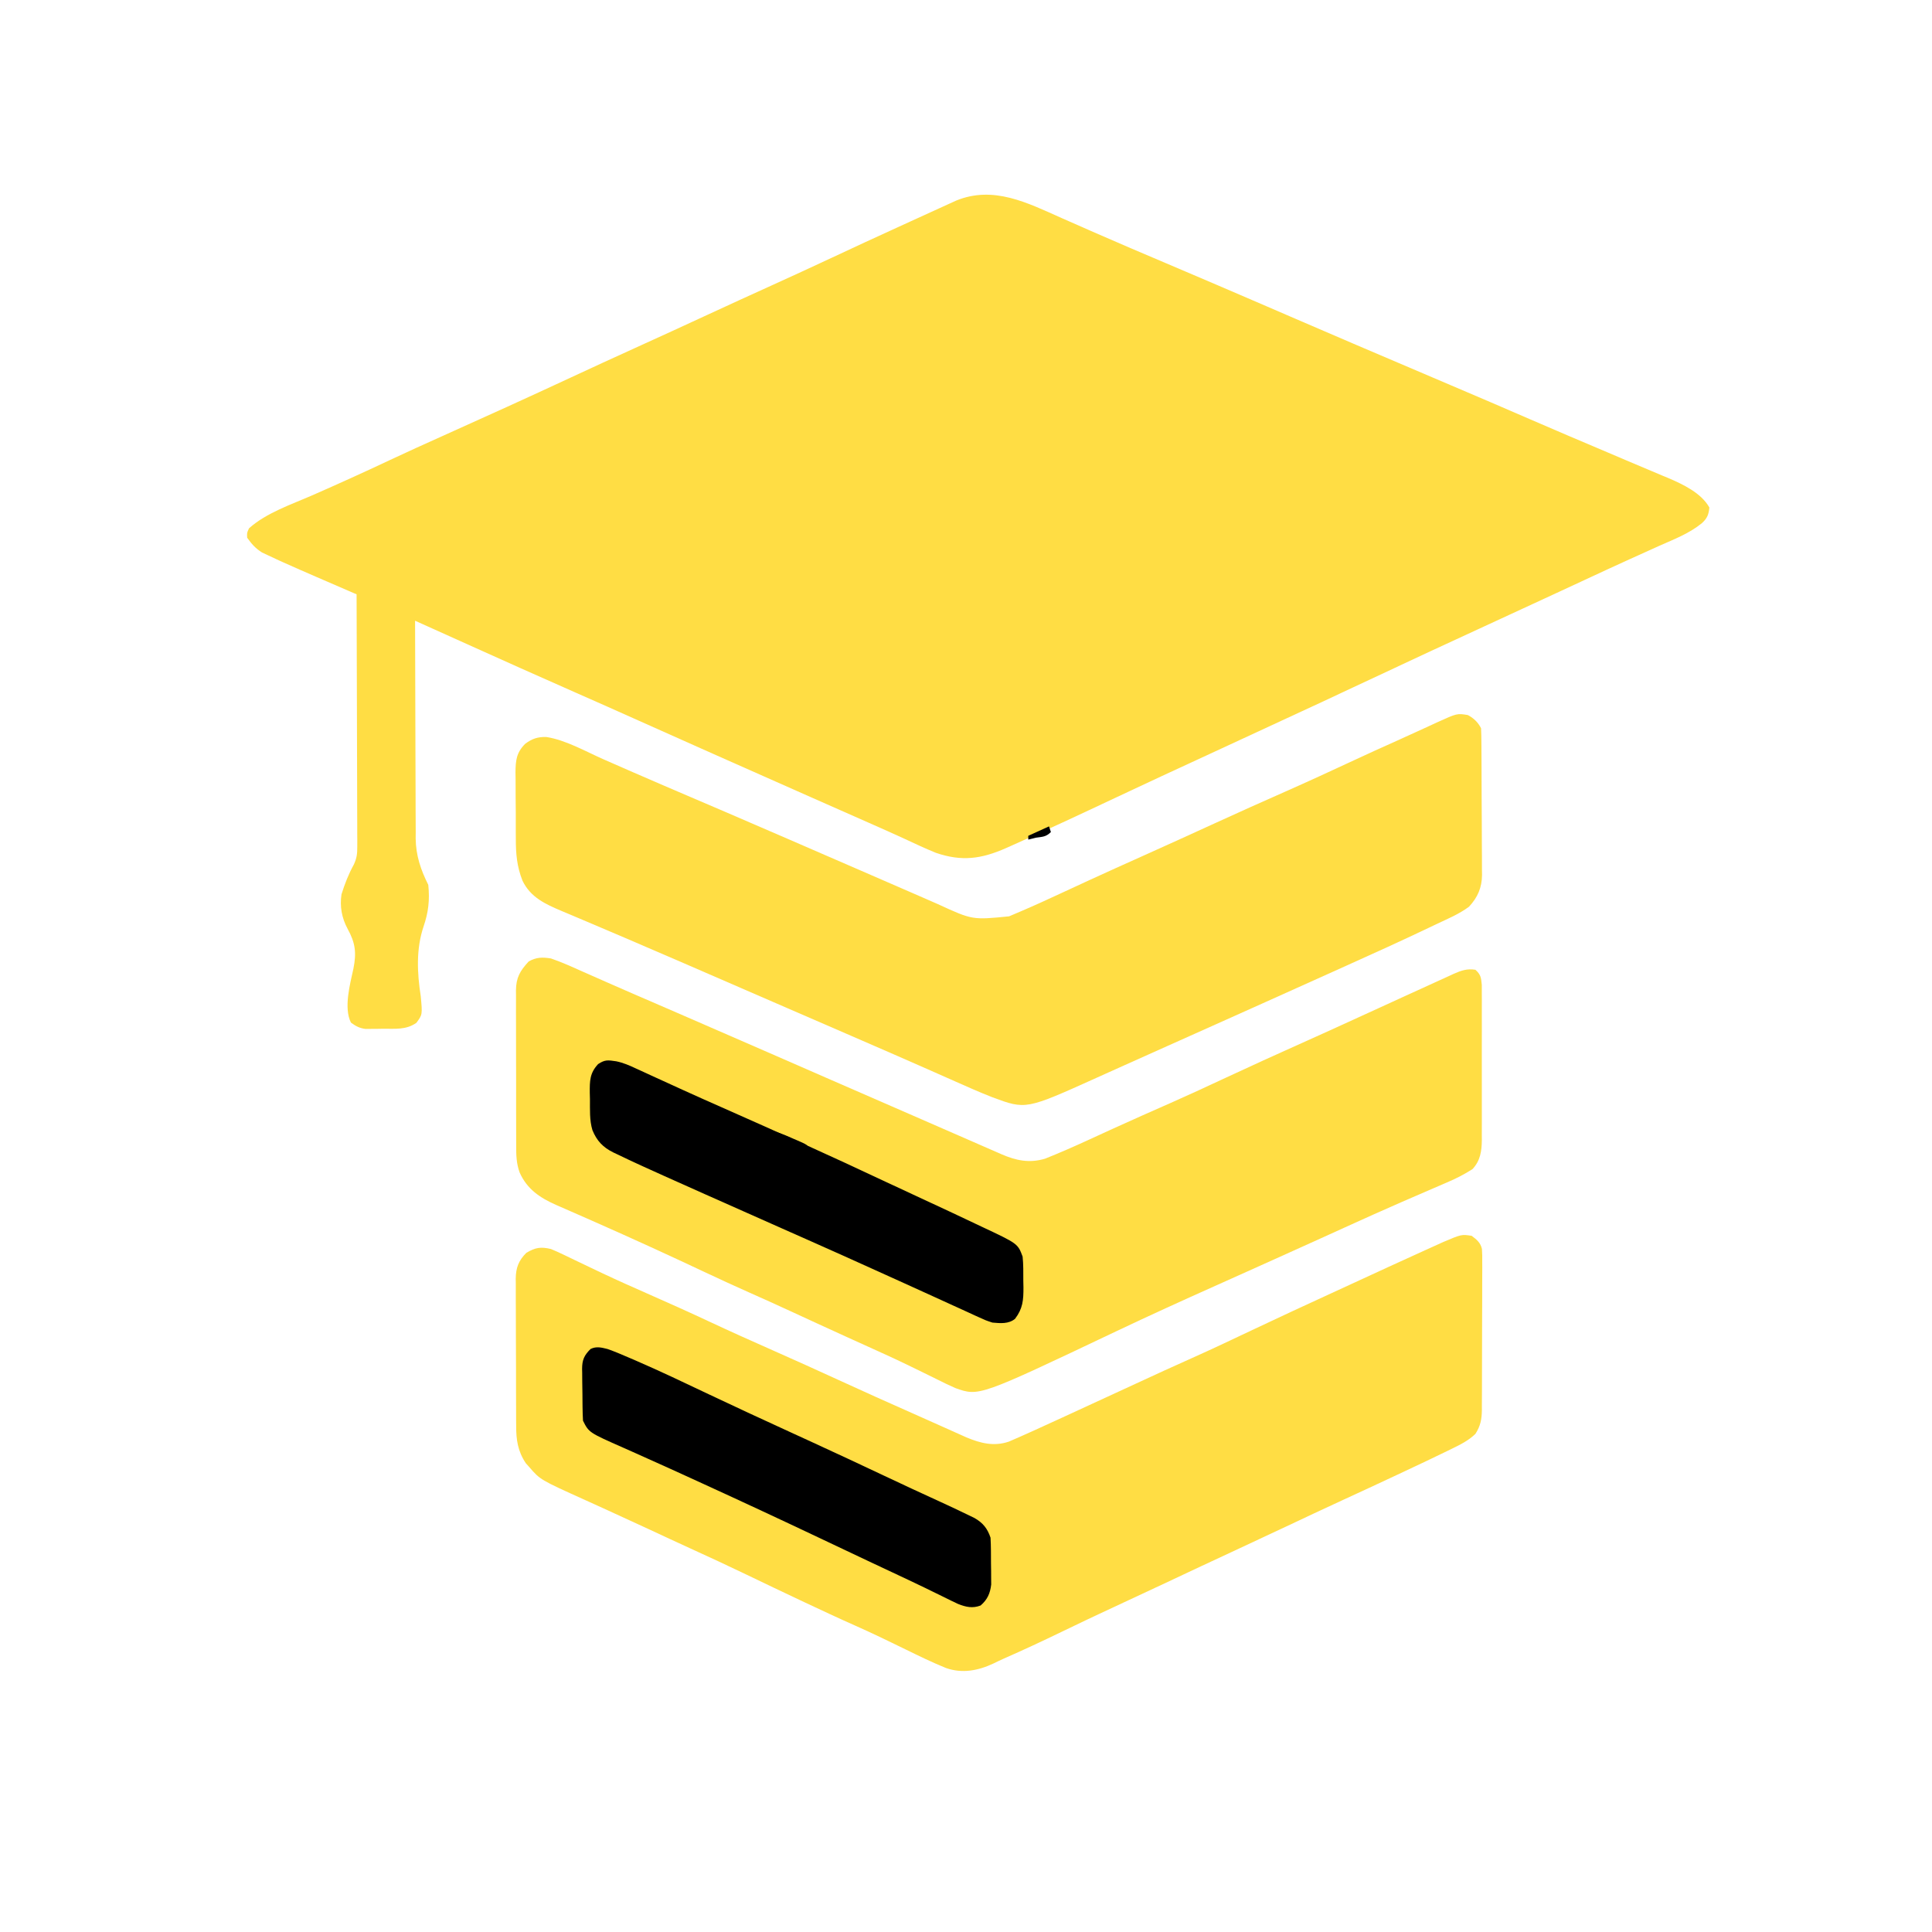
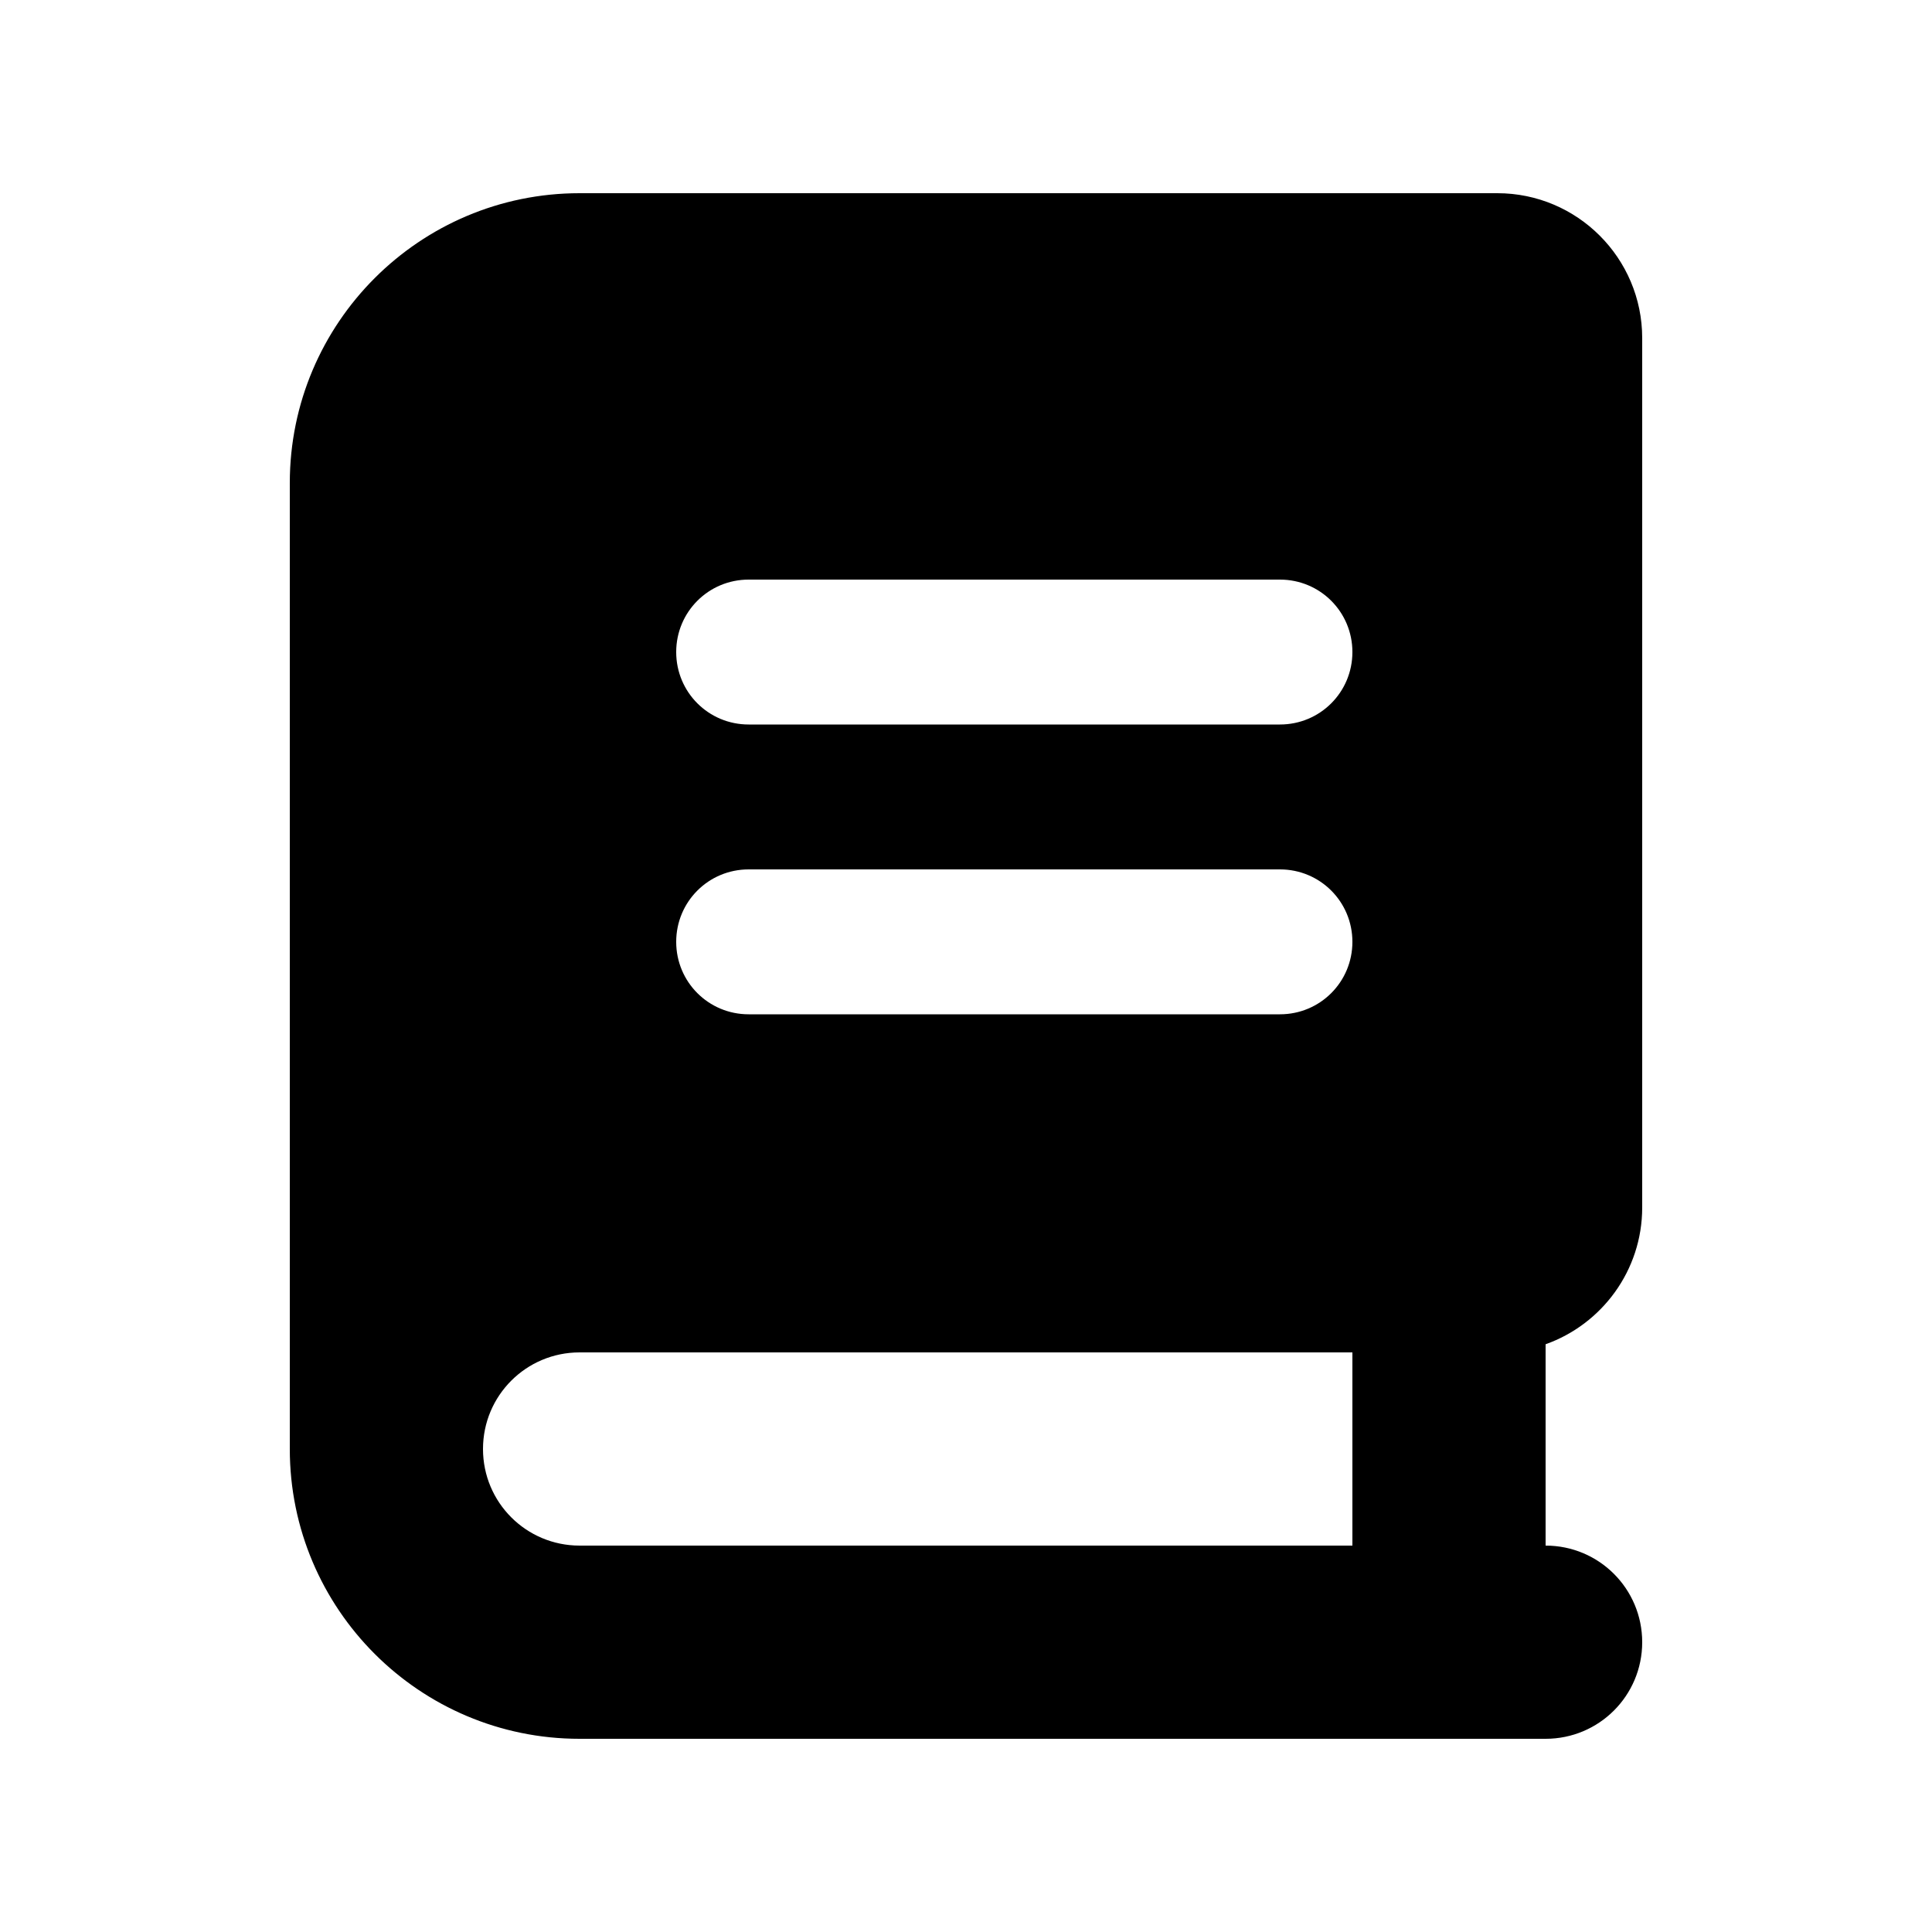
- <svg xmlns="http://www.w3.org/2000/svg" version="1.1" width="1024" height="1024">
-   <path d="M0 0 C337.92 0 675.84 0 1024 0 C1024 337.92 1024 675.84 1024 1024 C686.08 1024 348.16 1024 0 1024 C0 686.08 0 348.16 0 0 Z " fill="transparent" transform="translate(0,0)" />
-   <path d="M0 0 C5.045 2.243 10.103 4.456 15.16 6.674 C16.222 7.14 17.284 7.607 18.379 8.088 C30.515 13.414 42.714 18.59 54.913 23.767 C72.79 31.361 90.646 39.002 108.476 46.705 C112.714 48.536 116.953 50.366 121.191 52.197 C122.214 52.639 123.237 53.081 124.291 53.536 C134.2 57.815 144.117 62.078 154.038 66.33 C154.867 66.685 155.695 67.04 156.548 67.405 C173.194 74.538 189.86 81.625 206.525 88.715 C220.367 94.605 234.196 100.52 247.987 106.528 C261.629 112.459 275.328 118.257 289.023 124.065 C292.832 125.681 296.639 127.303 300.444 128.929 C304.433 130.634 308.431 132.314 312.434 133.985 C314.47 134.845 316.506 135.707 318.542 136.568 C319.466 136.949 320.391 137.329 321.343 137.721 C329.148 141.049 338.967 145.686 343.226 153.392 C342.868 157.159 342.056 159.162 339.253 161.689 C332.631 167.121 324.551 170.193 316.788 173.642 C315.052 174.427 313.316 175.213 311.581 176 C307.955 177.644 304.326 179.283 300.695 180.918 C292.861 184.453 285.069 188.081 277.276 191.707 C272.99 193.7 268.702 195.687 264.413 197.674 C263.566 198.066 262.718 198.459 261.845 198.864 C253.615 202.678 245.379 206.479 237.142 210.278 C195.599 229.435 195.599 229.435 154.167 248.831 C142.98 254.108 131.764 259.32 120.527 264.49 C114.023 267.483 107.53 270.499 101.038 273.517 C93.025 277.243 85.007 280.957 76.98 284.654 C61.098 291.97 45.228 299.306 29.413 306.767 C10.863 315.516 -7.714 324.197 -26.462 332.517 C-27.495 332.979 -28.529 333.441 -29.595 333.917 C-42.64 339.664 -53.012 341.126 -66.774 336.392 C-72.565 334.045 -78.211 331.365 -83.875 328.73 C-89.025 326.354 -94.214 324.065 -99.399 321.767 C-100.527 321.266 -101.655 320.765 -102.817 320.249 C-112.655 315.881 -122.504 311.539 -132.353 307.198 C-147.409 300.562 -162.445 293.882 -177.478 287.193 C-181.992 285.185 -186.508 283.178 -191.024 281.174 C-202.118 276.249 -213.203 271.305 -224.274 266.33 C-235.441 261.313 -246.635 256.357 -257.837 251.417 C-277.113 242.918 -296.345 234.325 -315.545 225.655 C-321.477 222.976 -327.412 220.304 -333.348 217.633 C-334.717 217.017 -334.717 217.017 -336.113 216.389 C-338.334 215.39 -340.554 214.391 -342.774 213.392 C-342.76 229.466 -342.718 245.539 -342.642 261.613 C-342.607 269.077 -342.582 276.541 -342.578 284.006 C-342.575 290.517 -342.555 297.029 -342.513 303.54 C-342.492 306.983 -342.479 310.425 -342.488 313.868 C-342.493 317.727 -342.467 321.584 -342.433 325.442 C-342.446 327.125 -342.446 327.125 -342.46 328.842 C-342.331 337.855 -339.791 345.359 -335.774 353.392 C-334.95 361.408 -335.697 367.934 -338.274 375.455 C-342.295 387.4 -341.681 400.055 -339.774 412.392 C-338.858 422.155 -338.858 422.155 -342.087 426.517 C-347.561 430.337 -353.213 429.612 -359.649 429.642 C-361.283 429.673 -361.283 429.673 -362.95 429.705 C-364.003 429.71 -365.056 429.715 -366.141 429.721 C-367.101 429.73 -368.062 429.739 -369.051 429.749 C-372.28 429.326 -374.153 428.295 -376.774 426.392 C-380.703 418.534 -377.216 405.928 -375.462 397.83 C-373.779 389.417 -374.389 384.224 -378.528 376.697 C-381.641 370.939 -382.743 364.834 -381.774 358.392 C-380.062 352.909 -378.001 347.602 -375.21 342.575 C-373.679 339.182 -373.403 337.049 -373.413 333.356 C-373.407 331.577 -373.407 331.577 -373.401 329.761 C-373.412 328.474 -373.422 327.186 -373.433 325.86 C-373.434 324.48 -373.434 323.099 -373.432 321.719 C-373.431 317.984 -373.449 314.249 -373.47 310.514 C-373.489 306.606 -373.49 302.698 -373.494 298.791 C-373.503 291.396 -373.528 284.001 -373.558 276.607 C-373.592 268.186 -373.608 259.765 -373.623 251.344 C-373.654 234.027 -373.707 216.71 -373.774 199.392 C-374.882 198.914 -375.99 198.436 -377.132 197.943 C-381.312 196.137 -385.49 194.326 -389.668 192.514 C-391.463 191.736 -393.259 190.959 -395.055 190.184 C-400.98 187.626 -406.889 185.039 -412.774 182.392 C-413.492 182.07 -414.211 181.747 -414.951 181.414 C-416.888 180.532 -418.813 179.626 -420.735 178.709 C-421.792 178.209 -422.85 177.71 -423.94 177.195 C-427.46 174.956 -429.336 172.776 -431.774 169.392 C-431.899 166.767 -431.899 166.767 -430.774 164.392 C-421.535 156.154 -408.299 151.757 -397.046 146.826 C-383.403 140.844 -369.843 134.707 -356.372 128.349 C-347.079 123.969 -337.72 119.747 -328.346 115.546 C-305.54 105.317 -282.788 94.976 -260.123 84.439 C-248.821 79.185 -237.503 73.972 -226.149 68.83 C-213.333 63.026 -200.553 57.147 -187.784 51.24 C-176.446 45.997 -165.09 40.796 -153.712 35.642 C-143.181 30.872 -132.681 26.043 -122.212 21.142 C-110.527 15.674 -98.825 10.246 -87.084 4.901 C-84.668 3.8 -82.253 2.697 -79.839 1.591 C-76.327 -0.017 -72.812 -1.62 -69.296 -3.22 C-67.922 -3.847 -66.548 -4.474 -65.176 -5.104 C-63.251 -5.986 -61.323 -6.862 -59.395 -7.737 C-57.731 -8.496 -57.731 -8.496 -56.034 -9.27 C-36.209 -17.406 -18.214 -8.1 0 0 Z " fill="#ffdd44" transform="translate(562.774,115.6076)" />
-   <path d="M0 0 C5.548 1.891 10.847 4.283 16.188 6.688 C17.75 7.376 19.314 8.064 20.878 8.75 C24.062 10.148 27.243 11.555 30.421 12.969 C34.575 14.816 38.74 16.633 42.914 18.434 C43.534 18.701 44.153 18.968 44.791 19.243 C45.404 19.508 46.016 19.772 46.647 20.044 C50.328 21.632 54.007 23.227 57.684 24.824 C62.591 26.955 67.5 29.083 72.41 31.207 C86.427 37.272 100.431 43.368 114.421 49.495 C124.964 54.111 135.512 58.715 146.062 63.312 C146.878 63.668 147.694 64.024 148.535 64.39 C152.694 66.202 156.853 68.015 161.012 69.827 C167.558 72.679 174.104 75.532 180.649 78.385 C183.864 79.787 187.079 81.188 190.294 82.589 C197.943 85.922 205.591 89.257 213.236 92.598 C216.866 94.184 220.496 95.769 224.126 97.354 C225.864 98.113 227.602 98.872 229.339 99.633 C231.741 100.683 234.144 101.732 236.547 102.781 C237.261 103.094 237.974 103.407 238.71 103.729 C246.491 107.121 253.594 108.626 261.961 106.109 C269.749 102.988 277.412 99.64 285.028 96.126 C288.607 94.475 292.192 92.837 295.777 91.199 C296.524 90.858 297.271 90.516 298.04 90.164 C308.174 85.539 318.365 81.043 328.555 76.544 C337.758 72.474 346.893 68.279 356 64 C370.47 57.259 384.991 50.638 399.567 44.129 C408.318 40.218 417.041 36.247 425.754 32.251 C430.158 30.232 434.566 28.22 438.973 26.209 C443.039 24.354 447.102 22.495 451.163 20.631 C455.528 18.628 459.899 16.638 464.273 14.655 C465.954 13.891 467.632 13.122 469.309 12.35 C471.645 11.275 473.988 10.214 476.332 9.156 C477.021 8.835 477.71 8.514 478.42 8.183 C482.407 6.405 485.638 5.28 490 6 C492.831 8.535 493.013 10.137 493.381 13.965 C493.399 15.603 493.4 17.242 493.388 18.88 C493.396 20.225 493.396 20.225 493.404 21.597 C493.417 24.561 493.409 27.524 493.398 30.488 C493.4 32.551 493.403 34.613 493.407 36.676 C493.412 41.001 493.405 45.326 493.391 49.651 C493.374 55.186 493.384 60.72 493.402 66.255 C493.413 70.516 493.409 74.778 493.401 79.039 C493.399 81.079 493.402 83.119 493.409 85.159 C493.417 88.017 493.405 90.874 493.388 93.732 C493.394 94.57 493.4 95.408 493.407 96.272 C493.344 102.106 492.62 107.195 488.463 111.645 C484.08 114.472 479.626 116.727 474.824 118.758 C474.039 119.098 473.254 119.439 472.444 119.79 C470.749 120.524 469.052 121.255 467.354 121.982 C462.733 123.962 458.125 125.971 453.516 127.977 C452.561 128.391 451.607 128.805 450.623 129.232 C440.683 133.556 430.806 138.016 420.938 142.5 C419.183 143.296 417.428 144.093 415.673 144.889 C413.045 146.081 410.418 147.274 407.79 148.467 C399.323 152.311 390.846 156.129 382.365 159.943 C379.879 161.061 377.393 162.18 374.907 163.299 C367.41 166.672 359.912 170.041 352.407 173.396 C334.632 181.342 316.921 189.391 299.335 197.746 C226.89 232.159 226.89 232.159 214.448 227.738 C211.087 226.278 207.803 224.668 204.53 223.021 C202.316 221.908 200.092 220.821 197.863 219.74 C195.537 218.612 193.212 217.483 190.891 216.347 C183.226 212.596 175.468 209.065 167.688 205.562 C164.971 204.335 162.255 203.105 159.539 201.875 C158.856 201.566 158.172 201.256 157.468 200.938 C152.082 198.497 146.707 196.034 141.336 193.562 C140.52 193.187 139.704 192.812 138.863 192.425 C134.928 190.613 130.993 188.8 127.059 186.985 C119.675 183.582 112.276 180.222 104.84 176.934 C96.842 173.396 88.91 169.73 81 166 C61.957 157.032 42.831 148.298 23.578 139.789 C22.883 139.482 22.189 139.174 21.473 138.857 C17.683 137.181 13.889 135.514 10.091 133.857 C8.47 133.146 6.848 132.434 5.227 131.723 C4.476 131.397 3.725 131.072 2.951 130.737 C-5.725 126.919 -12.612 122.358 -16.58 113.455 C-18.329 108.648 -18.43 104.171 -18.404 99.099 C-18.411 98.142 -18.418 97.185 -18.425 96.199 C-18.443 93.057 -18.439 89.915 -18.434 86.773 C-18.438 84.58 -18.443 82.386 -18.449 80.192 C-18.458 75.604 -18.456 71.017 -18.446 66.429 C-18.435 60.553 -18.455 54.678 -18.484 48.802 C-18.502 44.276 -18.502 39.75 -18.496 35.224 C-18.496 33.057 -18.502 30.891 -18.515 28.724 C-18.53 25.696 -18.519 22.67 -18.502 19.642 C-18.511 18.751 -18.521 17.859 -18.531 16.94 C-18.451 10.172 -16.426 6.634 -11.812 1.625 C-7.778 -0.706 -4.489 -0.724 0 0 Z " fill="#ffdd44" transform="translate(292,508)" />
-   <path d="M0 0 C2.683 1.986 4.668 3.59 5.458 6.944 C5.637 9.343 5.653 11.696 5.615 14.101 C5.621 15.009 5.626 15.917 5.632 16.853 C5.644 19.849 5.62 22.844 5.594 25.84 C5.592 27.926 5.592 30.012 5.594 32.098 C5.592 36.468 5.574 40.838 5.542 45.209 C5.502 50.805 5.498 56.401 5.505 61.998 C5.509 66.306 5.496 70.613 5.479 74.92 C5.472 76.984 5.469 79.047 5.47 81.11 C5.468 83.997 5.447 86.883 5.42 89.769 C5.423 90.619 5.426 91.468 5.429 92.344 C5.358 97.3 4.717 100.694 2 105 C-1.619 108.47 -5.812 110.602 -10.289 112.766 C-10.989 113.109 -11.688 113.453 -12.409 113.807 C-20.026 117.535 -27.695 121.153 -35.375 124.75 C-36.872 125.453 -38.37 126.156 -39.867 126.859 C-49.591 131.422 -59.336 135.937 -69.096 140.423 C-78.782 144.882 -88.428 149.426 -98.072 153.974 C-107.701 158.513 -117.34 163.027 -127 167.5 C-138.081 172.631 -149.134 177.819 -160.179 183.028 C-169.915 187.618 -179.667 192.171 -189.438 196.688 C-198.668 200.955 -207.848 205.317 -217 209.75 C-227.246 214.71 -237.538 219.524 -247.965 224.089 C-249.795 224.908 -251.601 225.781 -253.402 226.66 C-261.483 230.472 -269.961 232.123 -278.617 229.08 C-285.946 226.101 -293.052 222.639 -300.151 219.156 C-308.938 214.849 -317.739 210.587 -326.688 206.625 C-335.748 202.607 -344.721 198.411 -353.688 194.188 C-354.424 193.84 -355.161 193.493 -355.92 193.136 C-365.342 188.695 -374.743 184.213 -384.125 179.688 C-393.968 174.941 -403.877 170.356 -413.82 165.824 C-421.441 162.349 -429.032 158.812 -436.624 155.273 C-443.619 152.018 -450.629 148.798 -457.652 145.605 C-460.155 144.465 -462.657 143.325 -465.159 142.184 C-466.783 141.446 -468.408 140.709 -470.034 139.975 C-493.668 129.3 -493.668 129.3 -499.438 122.625 C-500.055 121.937 -500.672 121.248 -501.309 120.539 C-505.593 114.108 -506.446 108.095 -506.42 100.574 C-506.428 99.667 -506.437 98.76 -506.446 97.826 C-506.469 94.851 -506.47 91.877 -506.469 88.902 C-506.476 86.823 -506.484 84.744 -506.492 82.664 C-506.505 78.316 -506.507 73.968 -506.501 69.62 C-506.495 64.056 -506.526 58.493 -506.566 52.929 C-506.592 48.638 -506.595 44.348 -506.591 40.058 C-506.593 38.006 -506.603 35.955 -506.62 33.904 C-506.643 31.034 -506.633 28.166 -506.615 25.297 C-506.628 24.455 -506.642 23.614 -506.655 22.747 C-506.573 16.962 -505.153 13.129 -501 9 C-496.136 6.17 -493.392 5.732 -488 7 C-485.716 7.939 -483.465 8.959 -481.242 10.035 C-480.594 10.345 -479.946 10.655 -479.279 10.975 C-477.876 11.646 -476.475 12.321 -475.076 12.998 C-471.273 14.837 -467.457 16.65 -463.641 18.461 C-462.848 18.837 -462.056 19.214 -461.239 19.602 C-452.766 23.61 -444.203 27.409 -435.625 31.188 C-425.034 35.858 -414.482 40.588 -404 45.5 C-392.779 50.755 -381.48 55.814 -370.149 60.825 C-358.707 65.886 -347.308 71.031 -335.938 76.25 C-322.448 82.44 -308.916 88.523 -295.338 94.521 C-291.736 96.117 -288.139 97.725 -284.543 99.336 C-283.3 99.892 -282.057 100.447 -280.814 101.003 C-278.459 102.056 -276.105 103.111 -273.752 104.169 C-272.693 104.642 -271.634 105.114 -270.543 105.602 C-269.615 106.017 -268.687 106.433 -267.731 106.862 C-260.304 109.957 -253.234 111.75 -245.357 109.116 C-244.003 108.525 -244.003 108.525 -242.621 107.922 C-241.571 107.466 -240.522 107.01 -239.44 106.541 C-238.305 106.032 -237.17 105.524 -236 105 C-234.805 104.465 -233.611 103.93 -232.38 103.379 C-228.307 101.543 -224.247 99.678 -220.188 97.812 C-218.669 97.116 -217.15 96.42 -215.631 95.724 C-203.089 89.975 -190.565 84.187 -178.042 78.397 C-168.199 73.847 -158.354 69.303 -148.444 64.899 C-137.149 59.871 -125.993 54.531 -114.812 49.255 C-101.494 42.971 -88.154 36.74 -74.754 30.629 C-69.713 28.33 -64.684 26.007 -59.657 23.678 C-49.232 18.851 -38.789 14.061 -28.326 9.317 C-26.955 8.695 -25.584 8.072 -24.214 7.448 C-22.295 6.574 -20.374 5.704 -18.453 4.836 C-17.351 4.336 -16.249 3.837 -15.114 3.322 C-5.395 -0.803 -5.395 -0.803 0 0 Z " fill="#ffdd44" transform="translate(780,655)" />
-   <path d="M0 0 C3.042 1.588 5.452 3.903 7 7 C7.114 9.612 7.168 12.198 7.177 14.811 C7.184 15.618 7.19 16.425 7.197 17.256 C7.217 19.933 7.228 22.611 7.238 25.289 C7.242 26.204 7.246 27.119 7.251 28.062 C7.272 32.908 7.286 37.754 7.295 42.6 C7.306 47.597 7.341 52.593 7.38 57.59 C7.407 61.438 7.415 65.287 7.418 69.136 C7.423 70.977 7.435 72.818 7.453 74.659 C7.478 77.244 7.477 79.828 7.47 82.413 C7.489 83.543 7.489 83.543 7.509 84.696 C7.443 91.453 5.211 96.619 0.613 101.57 C-4.652 105.509 -10.891 108.076 -16.812 110.875 C-18.199 111.538 -19.586 112.201 -20.973 112.864 C-35.458 119.77 -50.073 126.392 -64.71 132.97 C-67.943 134.424 -71.174 135.881 -74.406 137.338 C-85.266 142.235 -96.132 147.12 -107 152 C-107.677 152.304 -108.353 152.608 -109.05 152.921 C-120.994 158.283 -132.944 163.633 -144.895 168.98 C-145.669 169.327 -146.444 169.674 -147.242 170.031 C-151.242 171.821 -155.242 173.61 -159.243 175.398 C-166.75 178.754 -174.256 182.113 -181.754 185.487 C-185.162 187.021 -188.572 188.552 -191.981 190.083 C-193.588 190.806 -195.195 191.529 -196.801 192.254 C-234.265 209.159 -234.265 209.159 -251.958 202.597 C-258.712 199.97 -265.329 197.021 -271.948 194.074 C-275.501 192.492 -279.058 190.922 -282.615 189.351 C-284.501 188.518 -286.387 187.684 -288.273 186.85 C-299.058 182.083 -309.872 177.384 -320.688 172.688 C-322.668 171.827 -324.648 170.967 -326.629 170.106 C-338.069 165.137 -349.512 160.173 -360.959 155.217 C-369.103 151.691 -377.243 148.157 -385.383 144.621 C-415.2 131.664 -415.2 131.664 -445.062 118.812 C-446.099 118.368 -446.099 118.368 -447.157 117.915 C-453.804 115.067 -460.455 112.227 -467.118 109.416 C-469.735 108.312 -472.351 107.203 -474.967 106.093 C-476.743 105.342 -478.523 104.597 -480.303 103.853 C-488.964 100.179 -496.822 96.635 -501.086 87.733 C-504.043 80.223 -504.614 73.509 -504.602 65.484 C-504.61 64.229 -504.619 62.974 -504.628 61.681 C-504.642 58.376 -504.636 55.071 -504.624 51.766 C-504.625 49.074 -504.663 46.383 -504.7 43.692 C-504.737 40.456 -504.729 37.22 -504.727 33.984 C-504.745 32.786 -504.763 31.588 -504.782 30.354 C-504.712 23.955 -504.276 19.917 -499.678 15.27 C-496.074 12.541 -493.01 11.491 -488.423 11.625 C-478.142 13.215 -467.652 19.258 -458.154 23.442 C-453.893 25.317 -449.628 27.182 -445.363 29.047 C-444.003 29.642 -444.003 29.642 -442.615 30.249 C-431.414 35.139 -420.175 39.943 -408.938 44.75 C-404.733 46.549 -400.529 48.349 -396.324 50.148 C-395.324 50.577 -394.324 51.005 -393.293 51.446 C-382.024 56.272 -370.776 61.144 -359.533 66.03 C-353.841 68.504 -348.147 70.975 -342.453 73.445 C-341.324 73.935 -340.195 74.425 -339.031 74.93 C-333.194 77.463 -327.357 79.996 -321.519 82.528 C-302.486 90.785 -302.486 90.785 -294.518 94.264 C-291.751 95.472 -288.983 96.678 -286.216 97.884 C-284.456 98.652 -282.698 99.424 -280.939 100.195 C-262.617 108.618 -262.617 108.618 -243.161 106.676 C-241.804 106.111 -240.453 105.533 -239.105 104.945 C-238.37 104.633 -237.634 104.321 -236.876 103.999 C-229.588 100.881 -222.382 97.58 -215.194 94.237 C-211.187 92.373 -207.173 90.523 -203.16 88.672 C-202.327 88.288 -201.495 87.903 -200.637 87.507 C-191.41 83.257 -182.144 79.095 -172.875 74.938 C-159.59 68.978 -146.333 62.962 -133.101 56.888 C-121.203 51.431 -109.254 46.099 -97.283 40.804 C-84.852 35.303 -72.508 29.635 -60.191 23.883 C-53.235 20.636 -46.248 17.464 -39.234 14.344 C-35.145 12.524 -31.08 10.657 -27.016 8.781 C-25.179 7.942 -23.341 7.104 -21.502 6.268 C-19.73 5.457 -17.963 4.633 -16.197 3.808 C-5.69 -0.952 -5.69 -0.952 0 0 Z " fill="#ffdd44" transform="translate(778,379)" />
-   <path d="M0 0 C3.69 0.761 6.918 2.146 10.314 3.746 C11.046 4.078 11.778 4.41 12.533 4.753 C14.927 5.842 17.314 6.948 19.701 8.055 C21.397 8.83 23.095 9.603 24.793 10.375 C28.289 11.966 31.782 13.562 35.274 15.161 C42.182 18.318 49.126 21.39 56.073 24.461 C85.121 37.311 114.095 50.308 142.818 63.871 C148.232 66.425 153.663 68.939 159.097 71.448 C164.868 74.114 170.63 76.798 176.388 79.492 C177.023 79.789 177.658 80.086 178.312 80.392 C182.289 82.255 186.259 84.13 190.222 86.019 C191.478 86.616 192.736 87.21 193.995 87.801 C212.84 96.655 212.84 96.655 215.388 103.492 C215.841 107.751 215.758 112.024 215.763 116.305 C215.788 117.468 215.812 118.631 215.837 119.83 C215.86 126.611 215.517 131.018 211.388 136.492 C207.969 139.301 203.617 138.871 199.388 138.492 C195.842 137.325 195.842 137.325 192.208 135.66 C191.536 135.357 190.863 135.054 190.169 134.741 C187.944 133.735 185.729 132.707 183.513 131.68 C181.925 130.957 180.337 130.236 178.747 129.516 C175.369 127.982 171.995 126.441 168.623 124.892 C163.405 122.497 158.175 120.126 152.943 117.762 C152.075 117.37 151.208 116.978 150.315 116.574 C148.556 115.78 146.797 114.985 145.039 114.191 C142.373 112.985 139.707 111.778 137.042 110.57 C125.718 105.438 114.377 100.347 103.013 95.305 C102.28 94.979 101.547 94.654 100.791 94.319 C96.389 92.366 91.986 90.415 87.582 88.464 C74.845 82.821 62.112 77.166 49.388 71.492 C48.54 71.114 47.692 70.736 46.818 70.347 C41.459 67.957 36.102 65.562 30.747 63.161 C29.042 62.397 27.336 61.634 25.629 60.873 C17.192 57.106 8.779 53.285 0.462 49.258 C-0.196 48.949 -0.854 48.64 -1.532 48.321 C-7.03 45.611 -10.305 42.149 -12.612 36.492 C-14.223 31.171 -13.877 25.627 -13.924 20.117 C-13.953 18.993 -13.982 17.869 -14.012 16.711 C-14.061 10.346 -14.032 6.255 -9.612 1.492 C-5.85 -1.016 -4.302 -0.598 0 0 Z " transform="translate(326.6119,562.5078)" />
-   <path d="M0 0 C3.848 1.345 7.573 2.944 11.312 4.562 C12.435 5.043 13.557 5.523 14.713 6.018 C27.883 11.719 40.832 17.895 53.791 24.055 C60.449 27.218 67.126 30.337 73.812 33.438 C74.925 33.954 76.038 34.47 77.185 35.002 C83.706 38.024 90.236 41.028 96.77 44.023 C99.888 45.453 103.007 46.883 106.125 48.312 C106.905 48.67 107.685 49.028 108.489 49.396 C121.335 55.288 134.136 61.273 146.915 67.309 C156.726 71.942 166.562 76.515 176.432 81.021 C181.49 83.339 186.524 85.703 191.527 88.137 C192.499 88.608 193.471 89.08 194.472 89.565 C198.936 92.099 201.363 95.088 203 100 C203.263 104.6 203.231 109.206 203.25 113.812 C203.281 115.72 203.281 115.72 203.312 117.666 C203.32 119.512 203.32 119.512 203.328 121.395 C203.337 122.517 203.347 123.64 203.356 124.796 C202.835 129.486 201.338 132.848 197.75 135.938 C193.506 137.577 189.947 136.77 185.825 135.14 C183.253 133.954 180.72 132.706 178.188 131.438 C176.12 130.426 174.053 129.415 171.984 128.406 C170.864 127.857 169.743 127.308 168.588 126.742 C162.773 123.919 156.919 121.179 151.066 118.435 C147.435 116.733 143.805 115.027 140.176 113.32 C139.432 112.971 138.689 112.621 137.923 112.261 C129.959 108.514 122.008 104.74 114.057 100.967 C92.826 90.893 71.527 80.972 50.155 71.201 C47.95 70.193 45.745 69.184 43.541 68.174 C36.602 64.998 29.657 61.839 22.688 58.73 C19.478 57.297 16.271 55.855 13.065 54.413 C11.54 53.729 10.013 53.05 8.484 52.375 C-9.86 44.28 -9.86 44.28 -13 38 C-13.135 35.578 -13.213 33.186 -13.238 30.762 C-13.246 30.044 -13.254 29.326 -13.263 28.587 C-13.277 27.066 -13.287 25.545 -13.295 24.025 C-13.312 21.707 -13.356 19.39 -13.4 17.072 C-13.411 15.594 -13.419 14.115 -13.426 12.637 C-13.443 11.947 -13.461 11.257 -13.479 10.547 C-13.457 5.755 -12.385 3.363 -9 0 C-5.921 -1.54 -3.222 -0.791 0 0 Z " transform="translate(322,715)" />
-   <path d="M0 0 C4.773 0.686 8.876 2.506 13.25 4.438 C13.982 4.75 14.714 5.063 15.469 5.385 C20.877 7.753 20.877 7.753 22 10 C17.05 10 12.1 10 7 10 C7.33 8.02 7.66 6.04 8 4 C6.866 3.711 5.731 3.422 4.562 3.125 C3.387 2.754 2.211 2.382 1 2 C0.67 1.34 0.34 0.68 0 0 Z " transform="translate(407,599)" />
-   <path d="M0 0 C0.33 0.99 0.66 1.98 1 3 C-1.595 5.595 -3.418 5.499 -7 6 C-8.337 6.317 -9.673 6.643 -11 7 C-11 6.34 -11 5.68 -11 5 C-7.37 3.35 -3.74 1.7 0 0 Z " transform="translate(556,438)" />
+ <svg xmlns="http://www.w3.org/2000/svg" viewBox="0 0 640 640">
+   <path d="M480 576L192 576C139 576 96 533 96 480L96 160C96 107 139 64 192 64L496 64C522.5 64 544 85.5 544 112L544 400C544 420.9 530.6 438.7 512 445.3L512 512C529.7 512 544 526.3 544 544C544 561.7 529.7 576 512 576L480 576zM192 448C174.3 448 160 462.3 160 480C160 497.7 174.3 512 192 512L448 512L448 448L192 448zM224 216C224 229.3 234.7 240 248 240L424 240C437.3 240 448 229.3 448 216C448 202.7 437.3 192 424 192L248 192C234.7 192 224 202.7 224 216zM248 288C234.7 288 224 298.7 224 312C224 325.3 234.7 336 248 336L424 336C437.3 336 448 325.3 448 312C448 298.7 437.3 288 424 288L248 288z" />
</svg>
